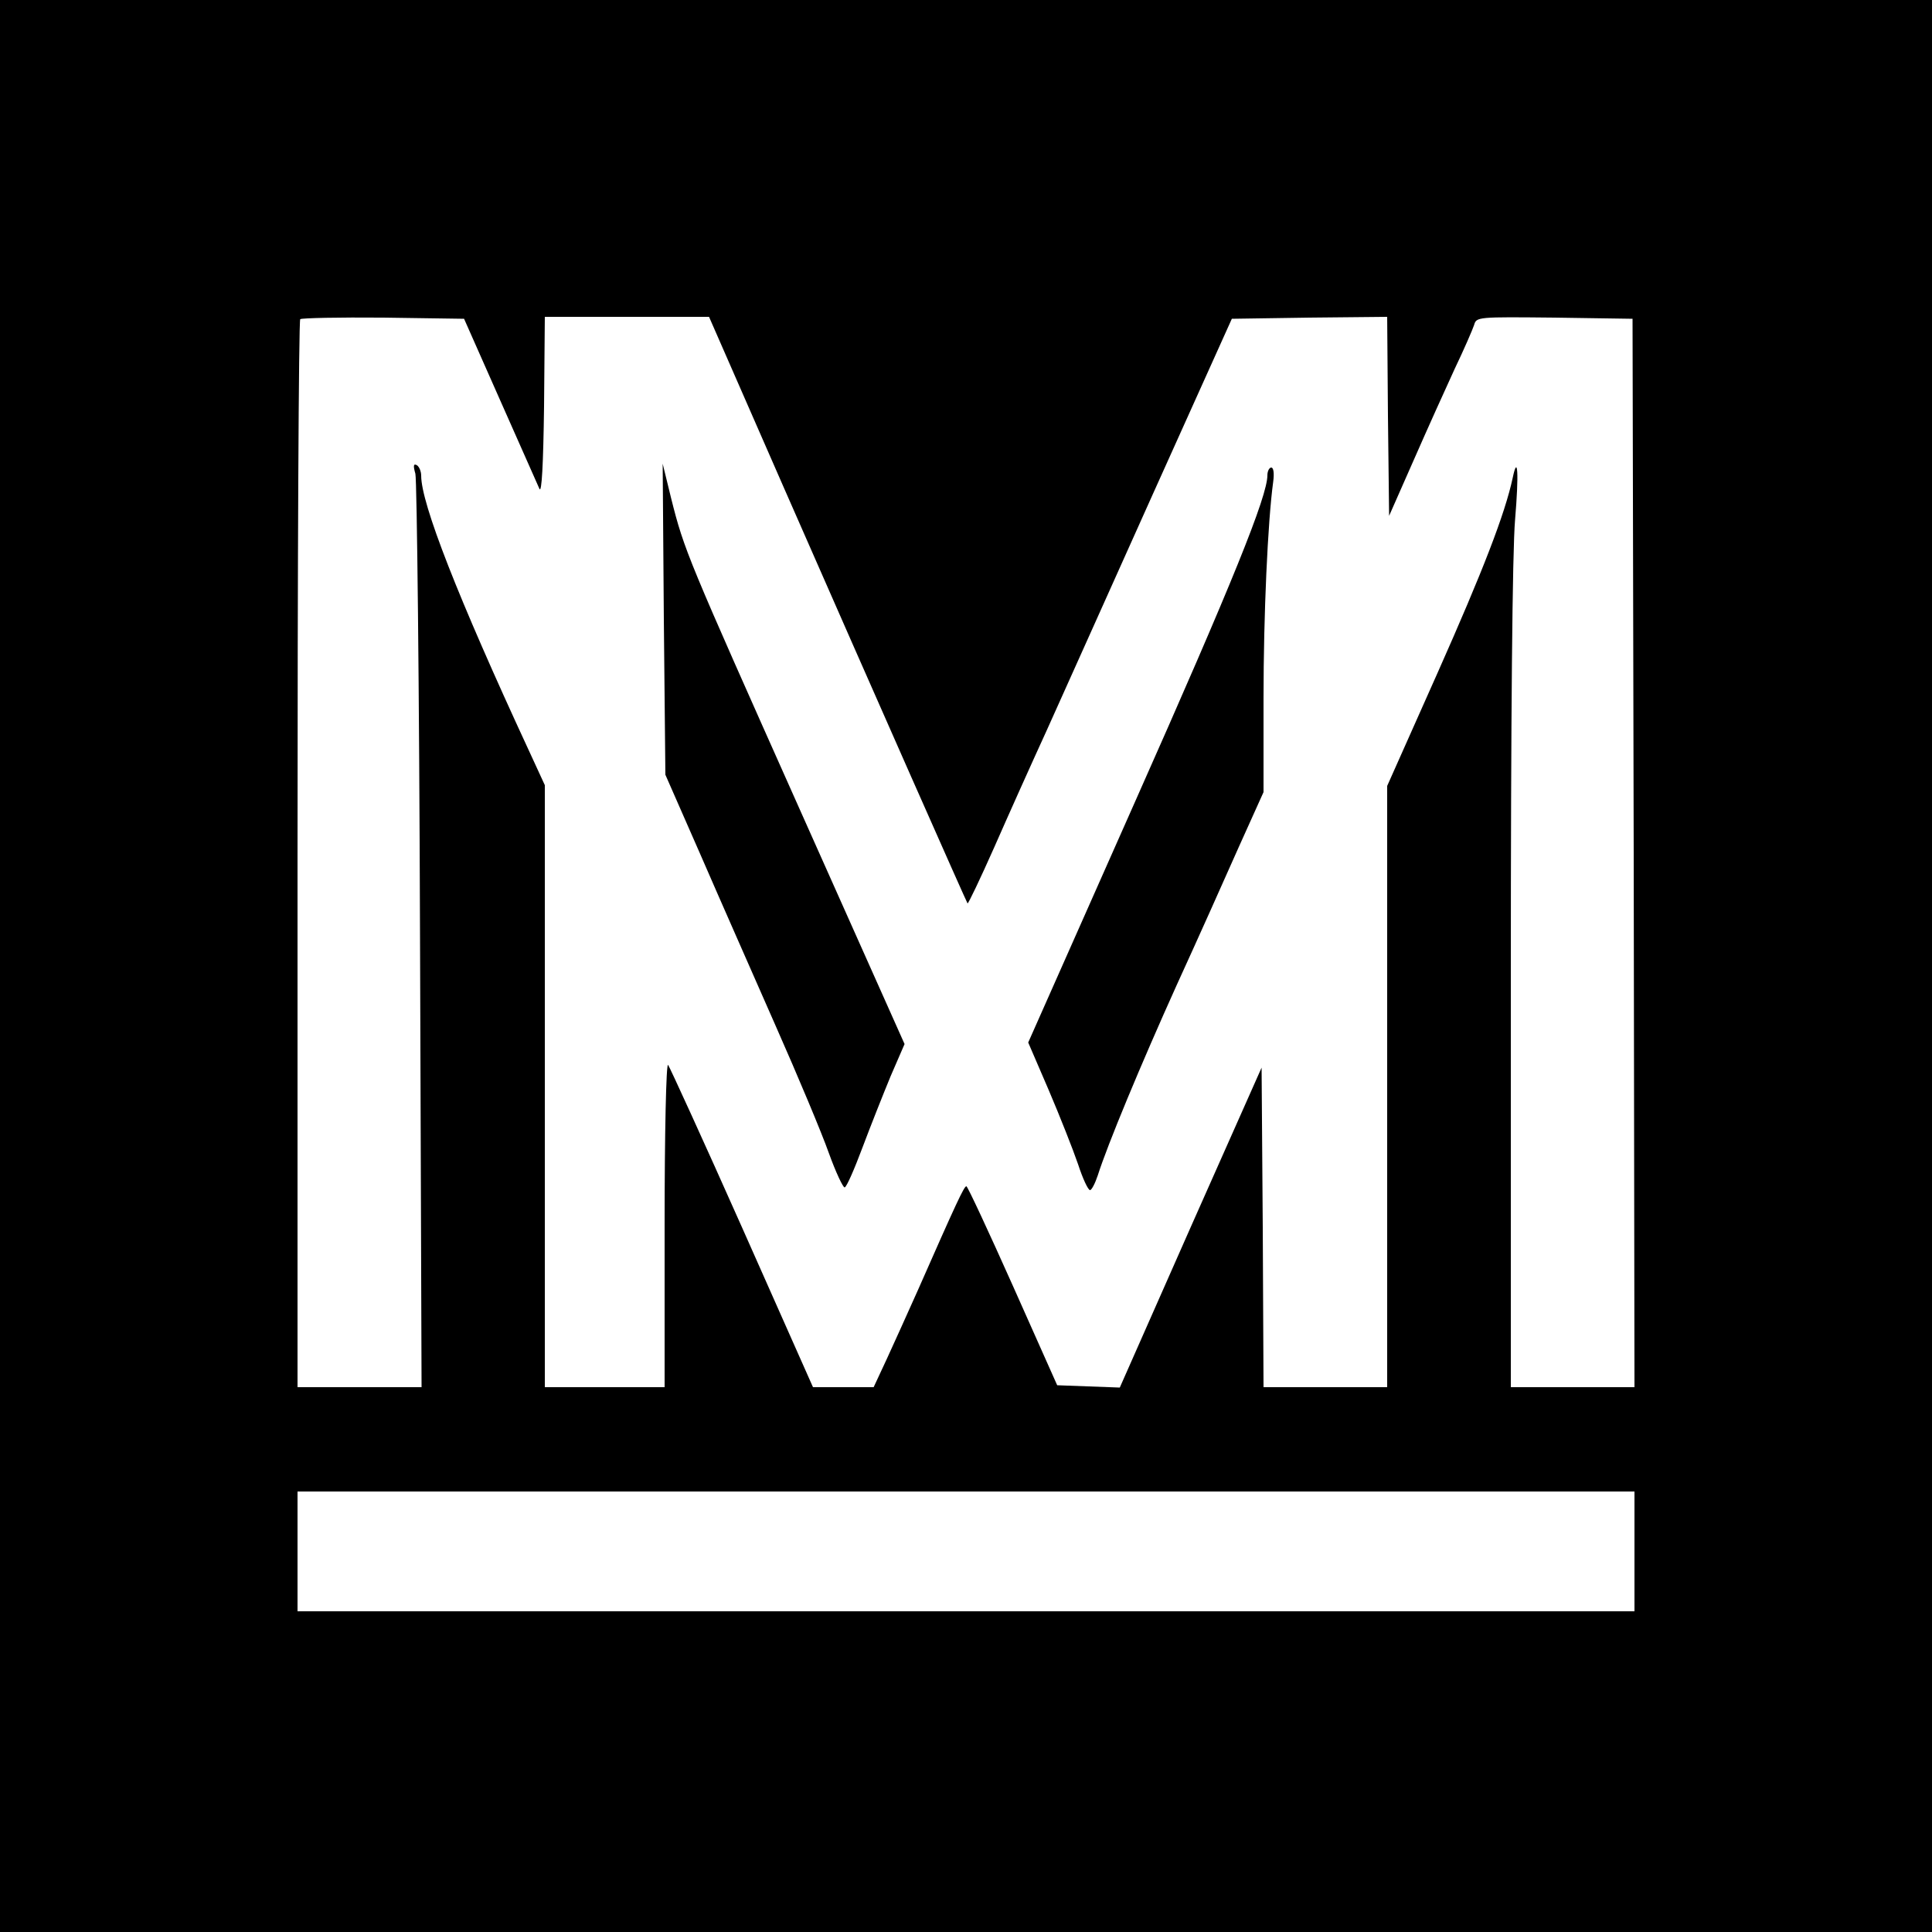
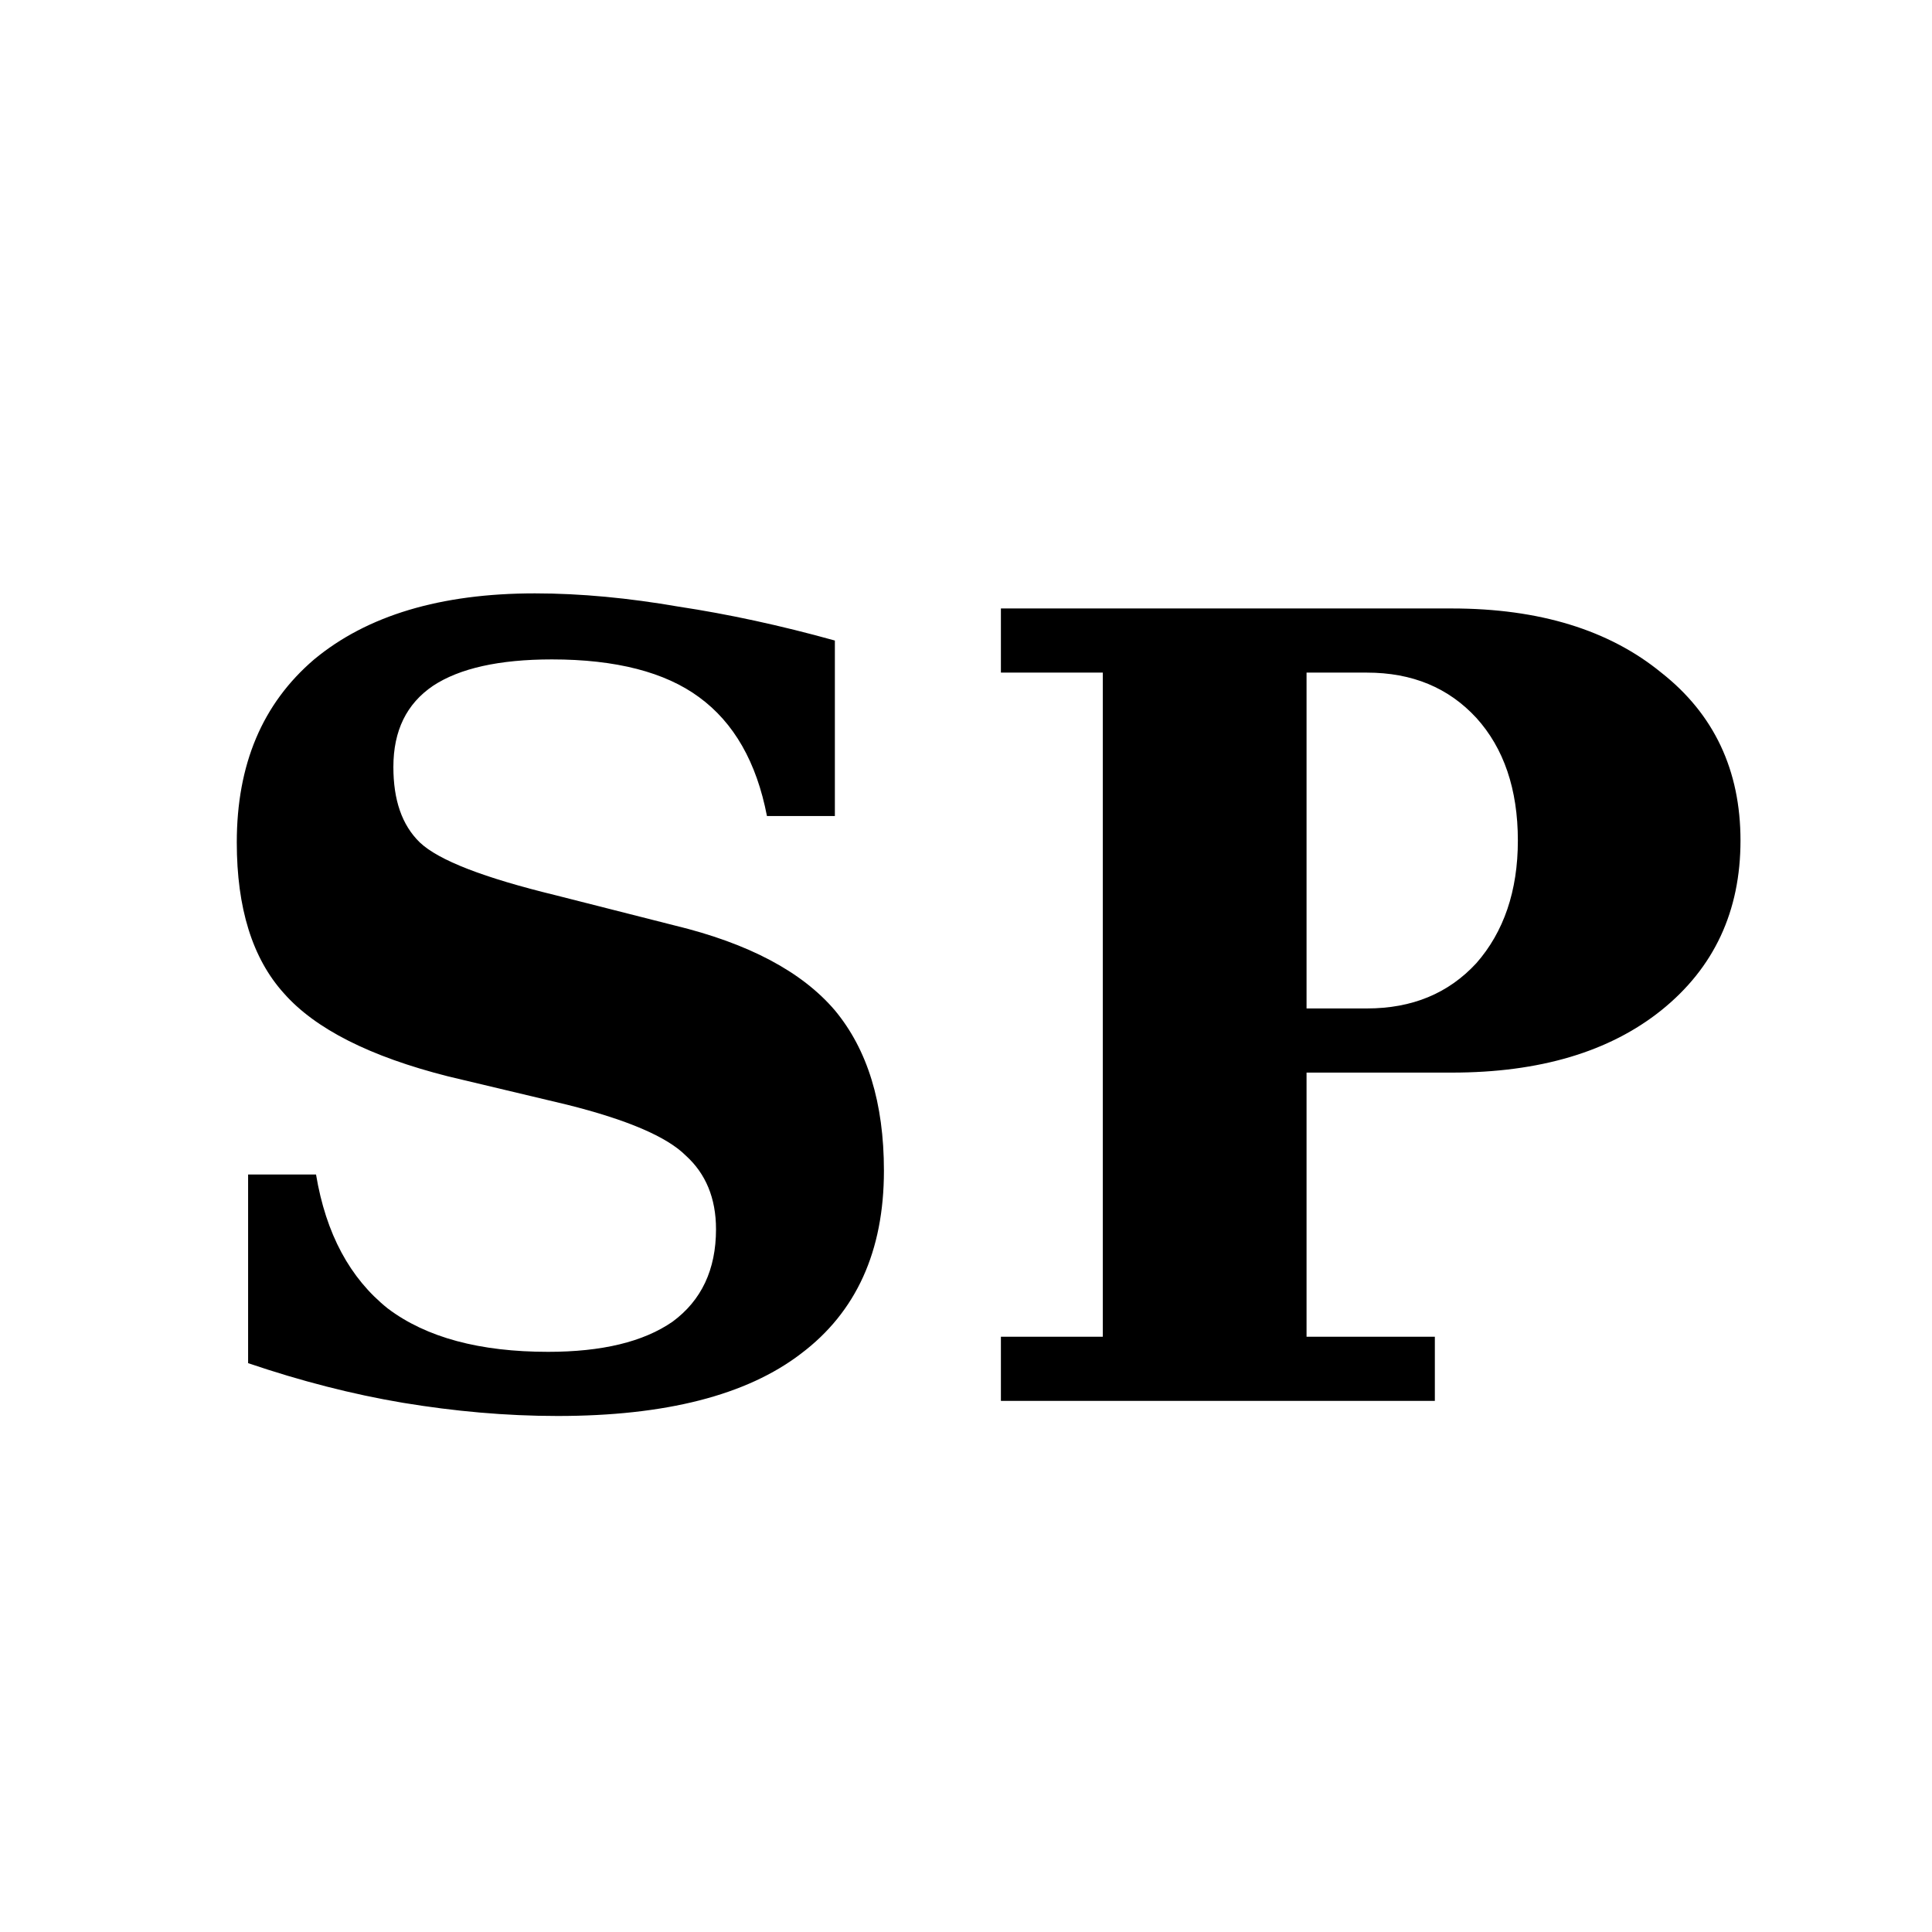
- <svg xmlns="http://www.w3.org/2000/svg" version="1.0" width="500pt" height="500pt" viewBox="0 0 500 500" preserveAspectRatio="xMidYMid meet">
-   <g transform="translate(0,500) scale(0.1,-0.1)" fill="#000000" stroke="none">
-     <path d="M0 2500 l0 -2500 2500 0 2500 0 0 2500 0 2500 -2500 0 -2500 0 0 -2500z m1294 1465 c51 -115 97 -219 102 -230 6 -13 10 63 12 213 l2 232 213 0 212 0 194 -443 c248 -565 472 -1071 475 -1075 2 -1 33 64 69 145 36 82 97 218 136 303 38 85 162 360 274 610 l205 455 201 3 201 2 2 -257 3 -258 64 145 c35 80 83 186 106 236 24 50 46 101 50 113 6 21 9 21 208 19 l202 -3 3 -1382 2 -1383 -160 0 -160 0 0 1059 c0 675 4 1106 11 1186 10 120 7 171 -6 109 -20 -94 -78 -243 -194 -504 l-131 -294 0 -778 0 -778 -160 0 -160 0 -2 414 -3 413 -184 -414 -183 -414 -81 3 -81 3 -115 258 c-63 141 -117 257 -120 257 -6 0 -26 -43 -126 -270 -26 -58 -62 -138 -80 -177 l-34 -73 -78 0 -79 0 -183 412 c-101 227 -188 417 -192 422 -5 6 -9 -178 -9 -412 l0 -422 -155 0 -155 0 0 779 0 779 -41 89 c-185 399 -279 640 -279 712 0 11 -5 23 -11 27 -9 5 -10 -1 -4 -22 4 -16 10 -554 12 -1196 l4 -1168 -160 0 -161 0 0 1378 c0 758 3 1382 7 1386 4 3 101 5 215 4 l209 -3 93 -210z m2936 -2980 l0 -155 -1730 0 -1730 0 0 155 0 155 1730 0 1730 0 0 -155z" />
-     <path d="M1718 3397 l4 -402 90 -205 c49 -113 137 -312 195 -444 58 -131 120 -279 138 -330 18 -50 37 -90 41 -89 5 1 25 47 46 103 21 56 54 139 73 185 l36 83 -272 609 c-291 652 -298 668 -332 803 l-22 90 3 -403z" />
-     <path d="M3280 3770 c0 -54 -90 -277 -343 -846 l-276 -622 53 -123 c29 -68 63 -154 76 -192 12 -37 26 -67 31 -67 4 0 13 17 20 38 25 79 111 286 204 492 54 118 126 279 161 358 l64 142 0 243 c0 217 11 458 25 560 3 22 1 37 -5 37 -5 0 -10 -9 -10 -20z" />
-   </g>
+ <svg xmlns="http://www.w3.org/2000/svg" viewBox="0 0 16 16">
+   <text x="8" y="11.6" text-anchor="middle" font-family="Georgia, 'DejaVu Serif', serif" font-weight="bold" font-size="9">SP</text>
</svg>
